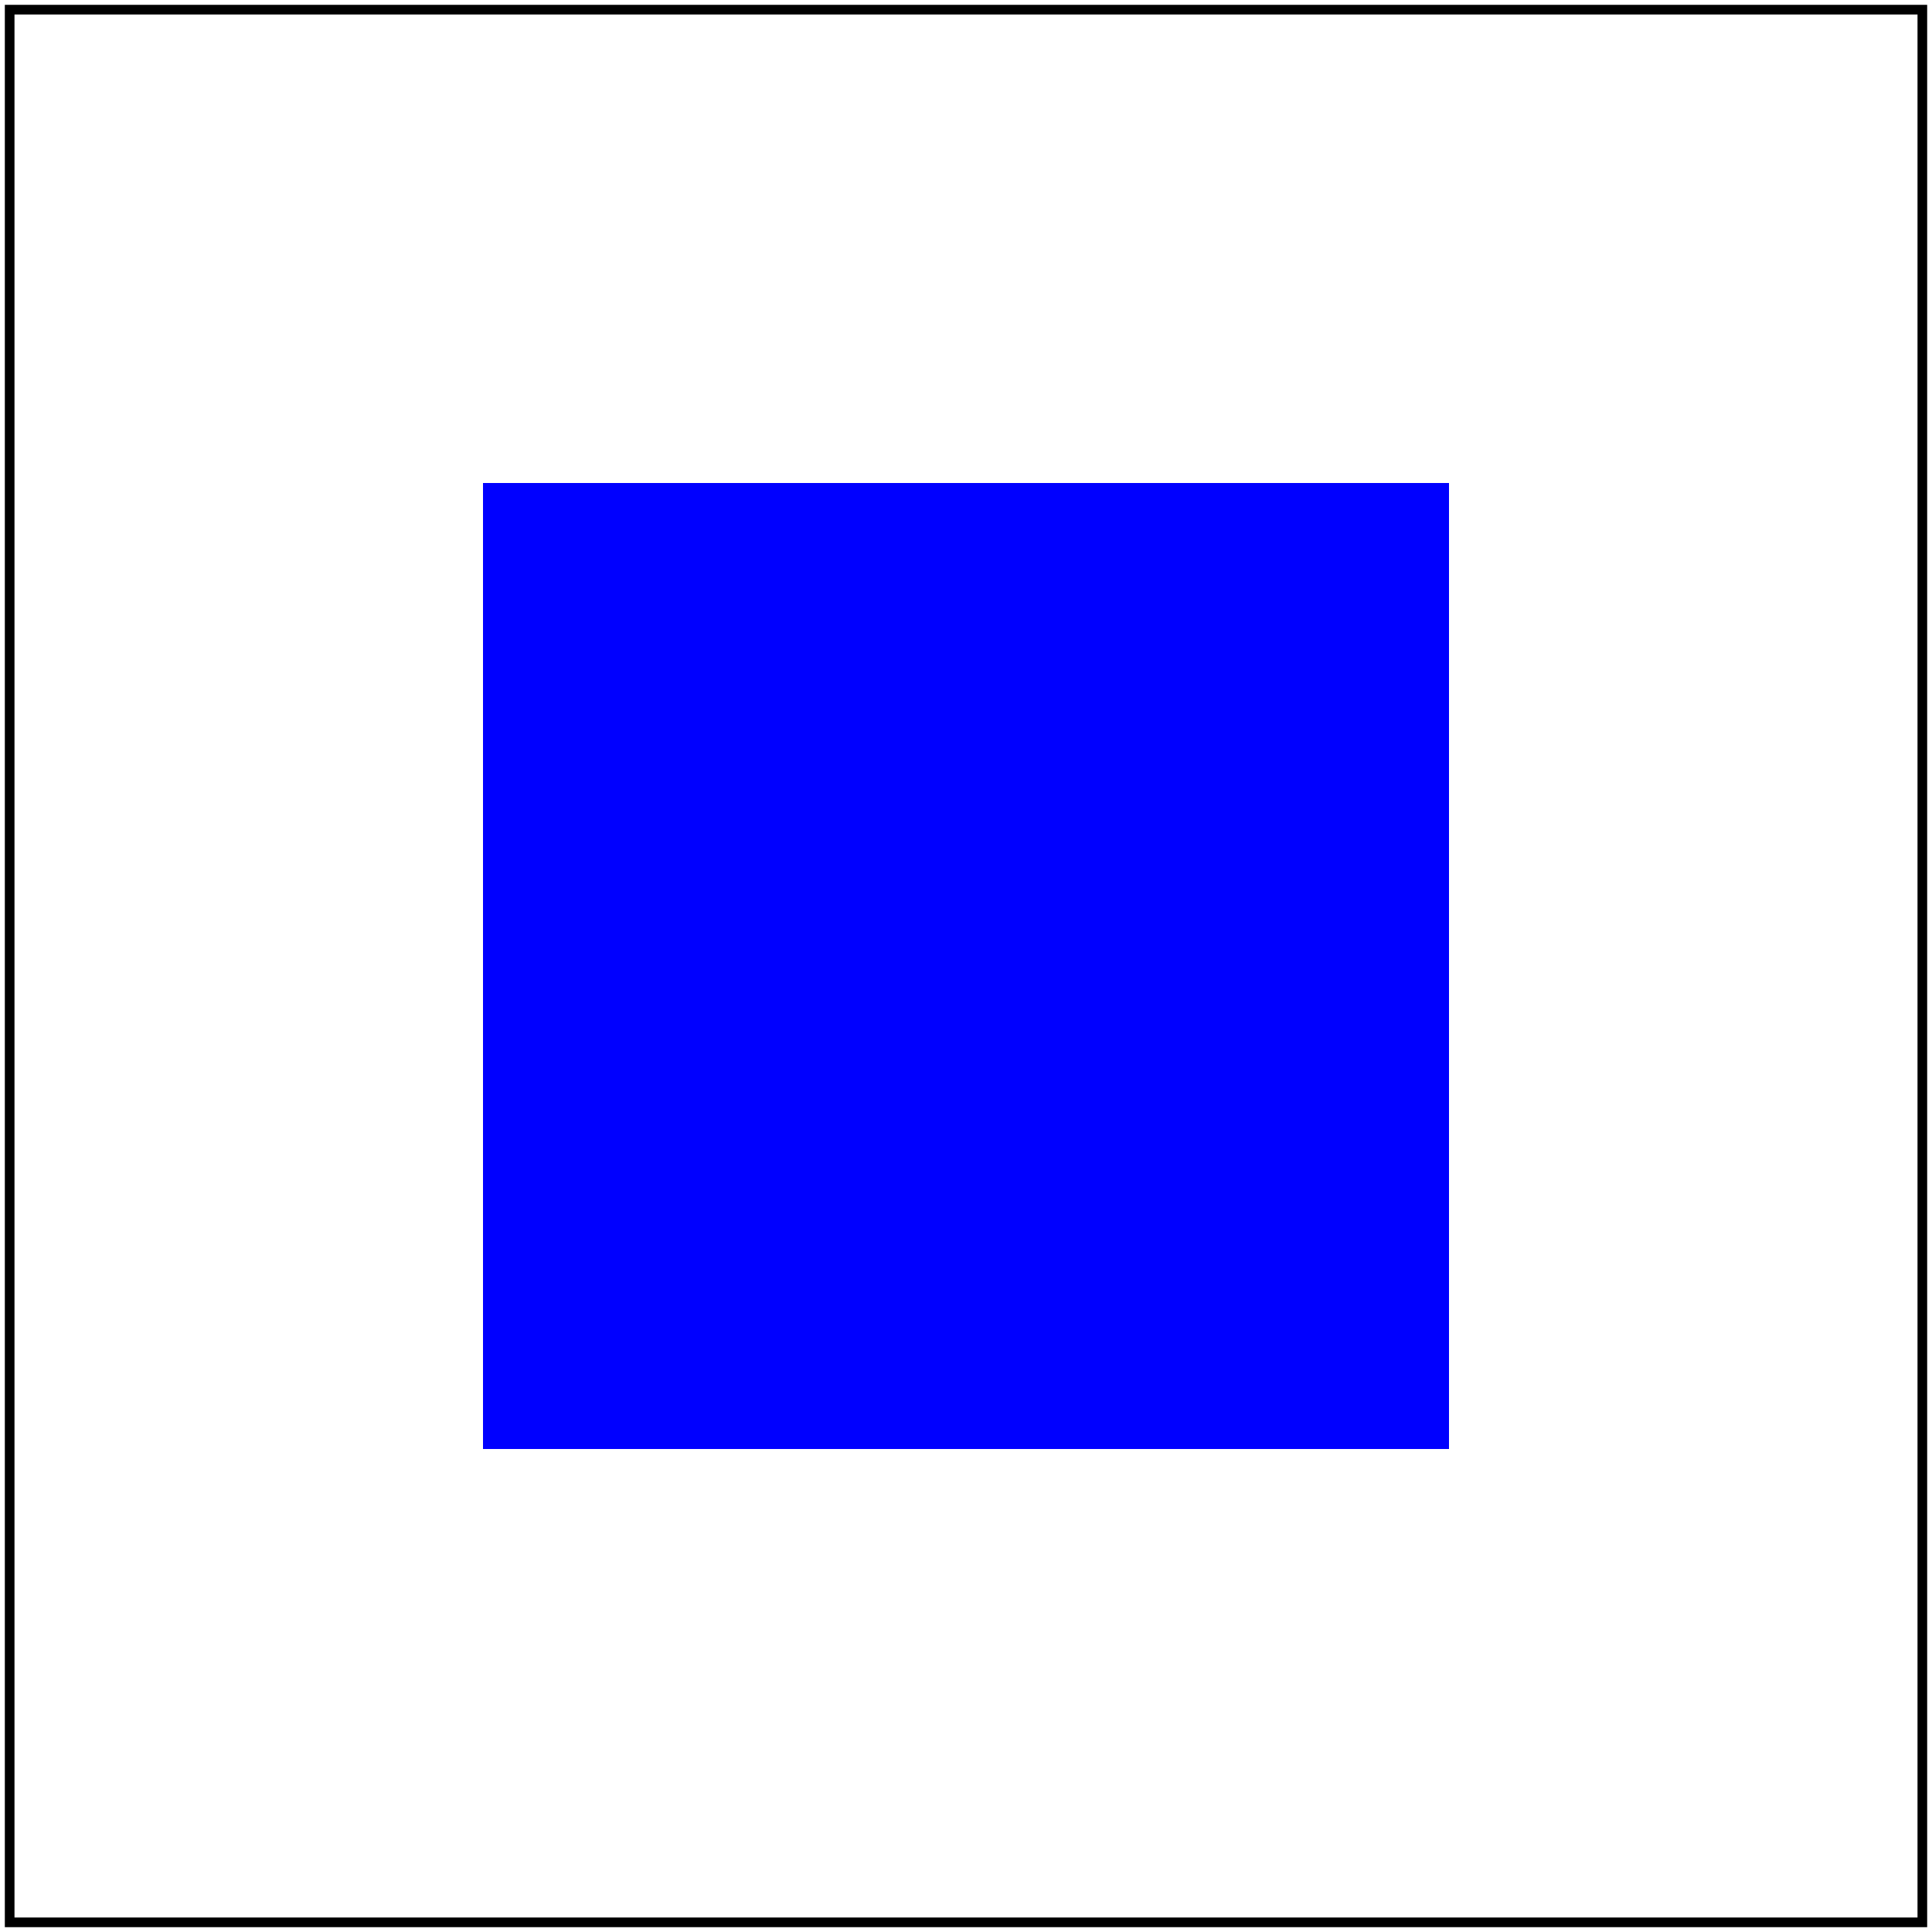
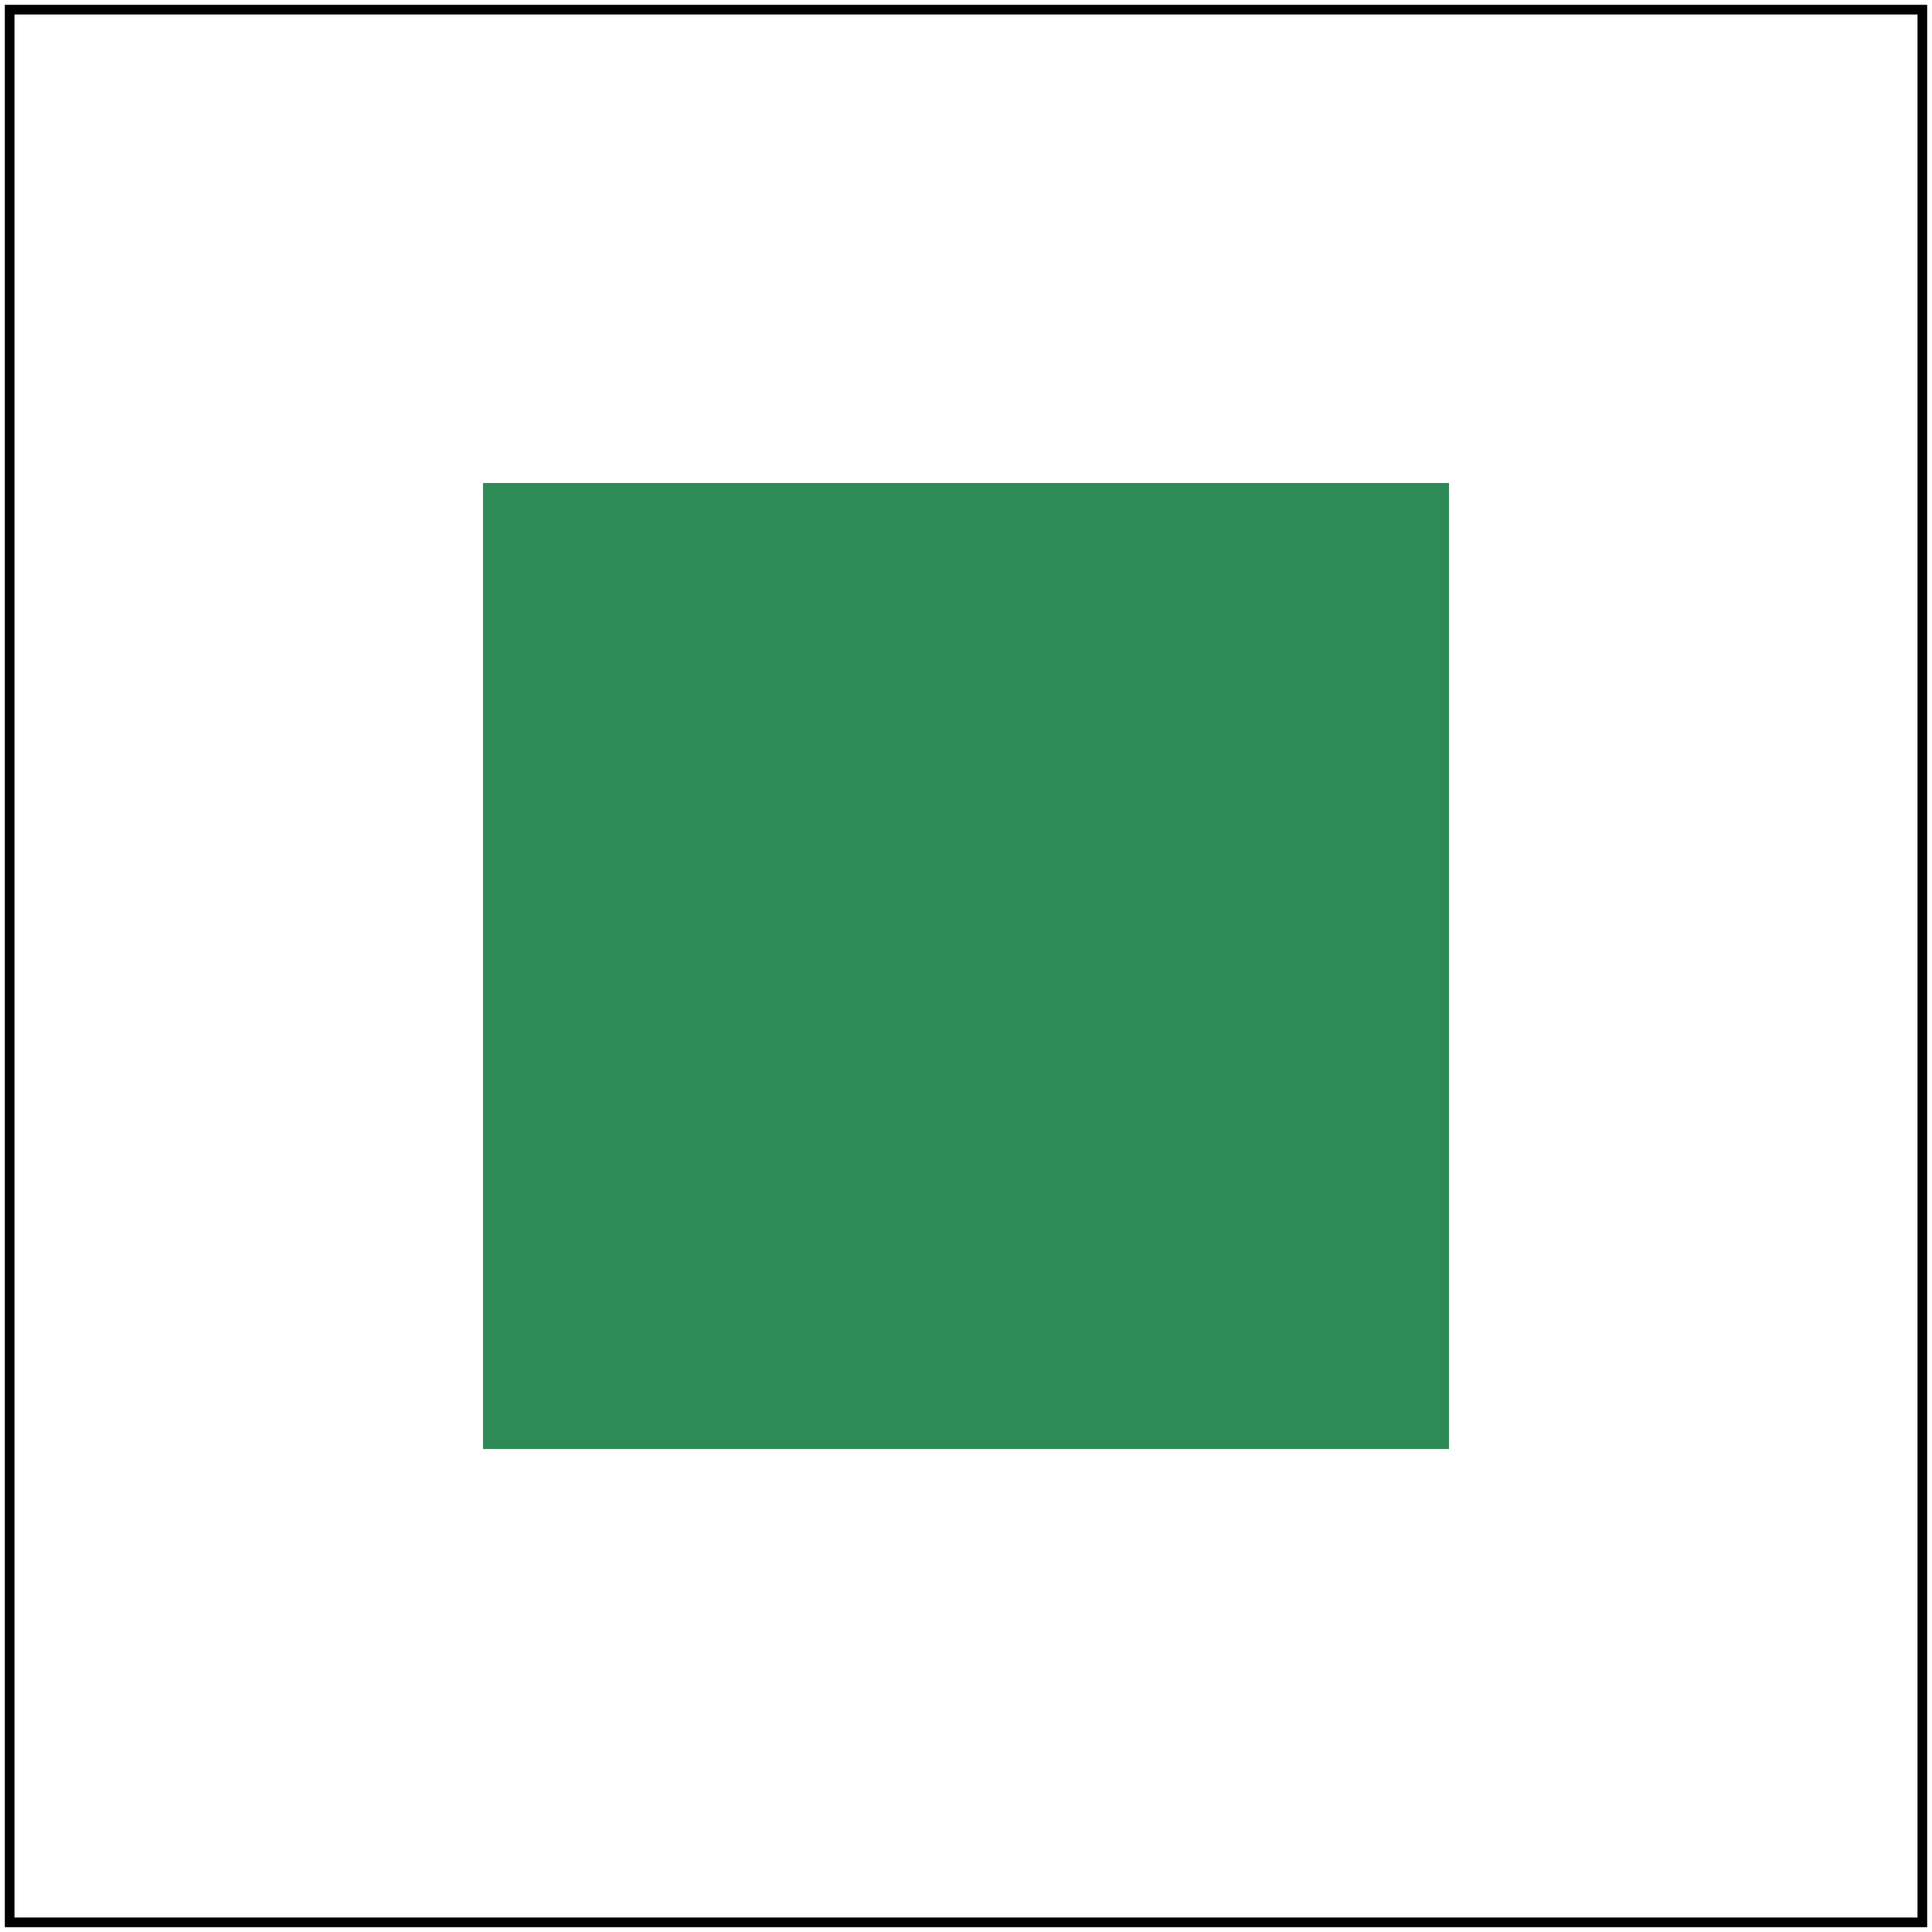
- <svg xmlns="http://www.w3.org/2000/svg" xmlns:xlink="http://www.w3.org/1999/xlink" viewBox="0 0 200 200">
+ <svg xmlns="http://www.w3.org/2000/svg" xmlns:xlink="http://www.w3.org/1999/xlink" id="svg1" viewBox="0 0 200 200">
  <defs>
-     <filter id="filter-1" x="0" y="0">
+     <filter id="filter1" x="0" y="0">
      <feImage xlink:href="#filter-image" />
    </filter>
    <g id="filter-image">
-       <rect fill="blue" x="200" y="200" width="100" height="100" />
+       <rect id="rect1" fill="seagreen" x="200" y="200" width="100" height="100" />
    </g>
  </defs>
-   <g filter="url(#filter-1)" transform="translate(-150, -150)">
-     <rect x="0" y="0" width="300" height="300" />
+   <g filter="url(#filter1)" transform="translate(-150 -150)">
+     <rect id="rect2" x="0" y="0" width="300" height="300" />
  </g>
  <rect id="frame" x="1" y="1" width="198" height="198" fill="none" stroke="black" />
</svg>
